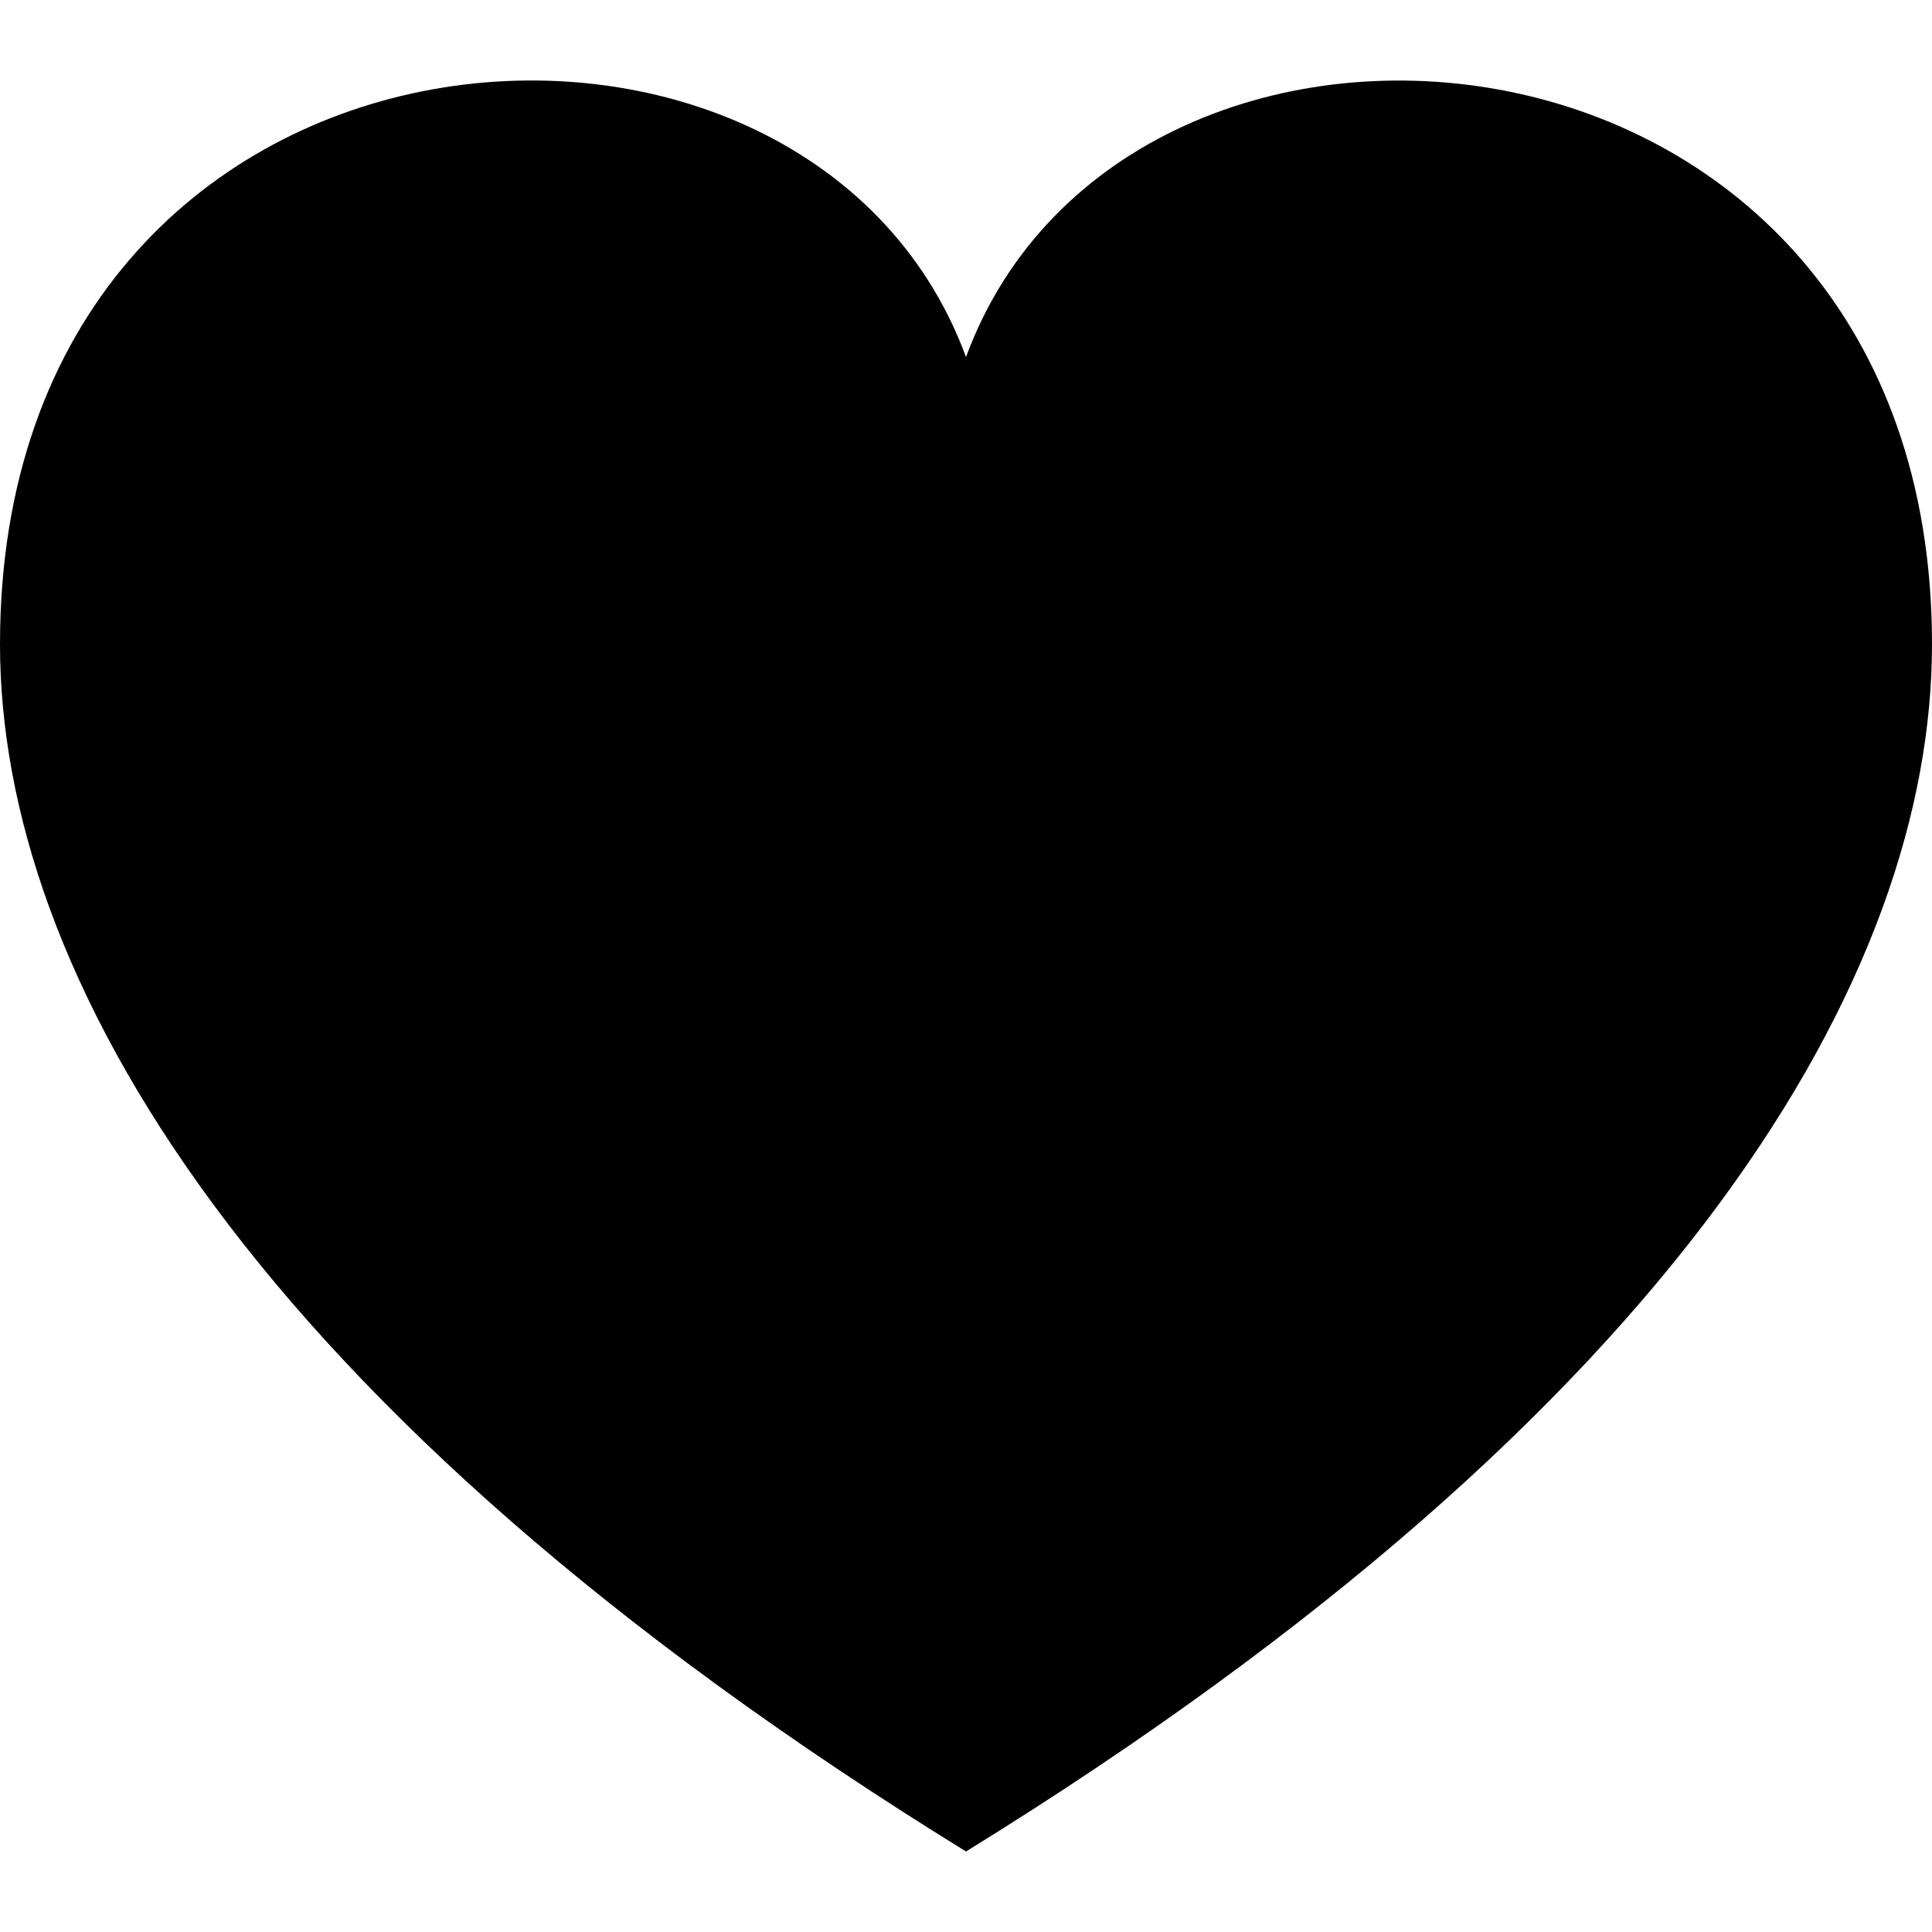
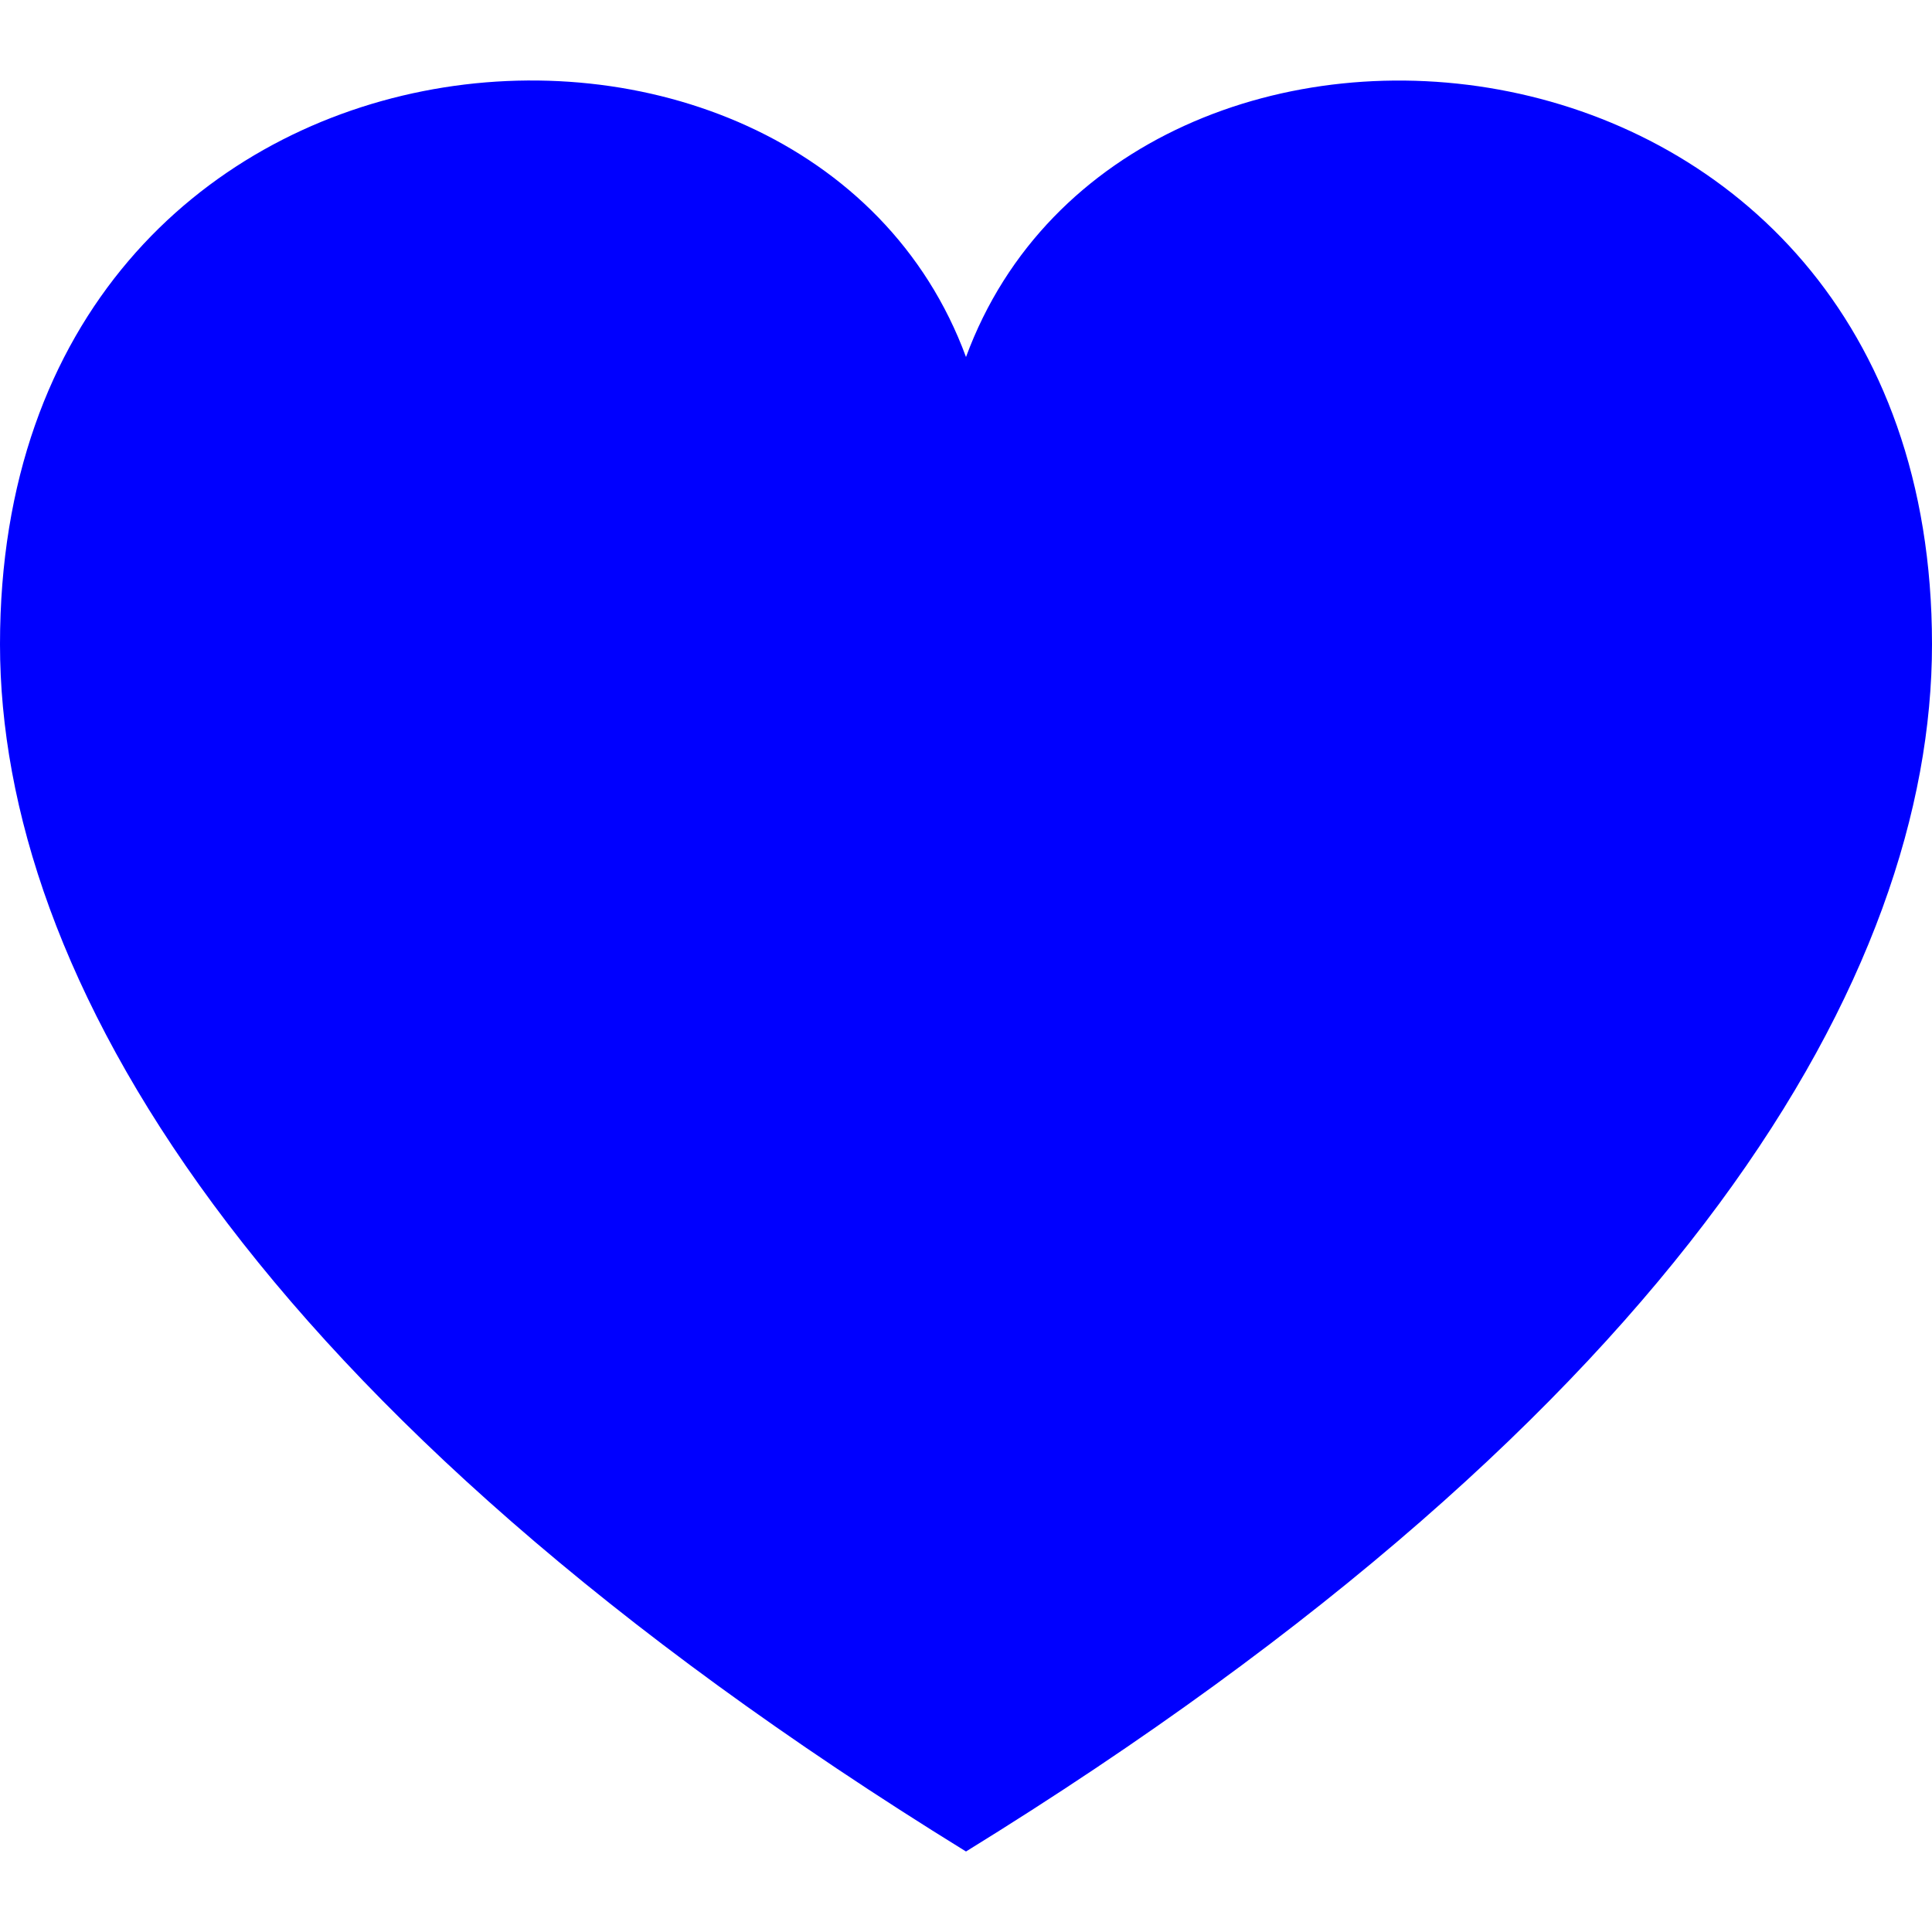
- <svg xmlns="http://www.w3.org/2000/svg" width="24" height="24" viewBox="0 0 24 24">
+ <svg xmlns="http://www.w3.org/2000/svg" width="24" height="24" viewBox="0 0 24 24" fill="blue">
  <path d="M12 4.435c-1.989-5.399-12-4.597-12 3.568 0 4.068 3.06 9.481 12 14.997 8.94-5.516 12-10.929 12-14.997 0-8.118-10-8.999-12-3.568z" />
</svg>
